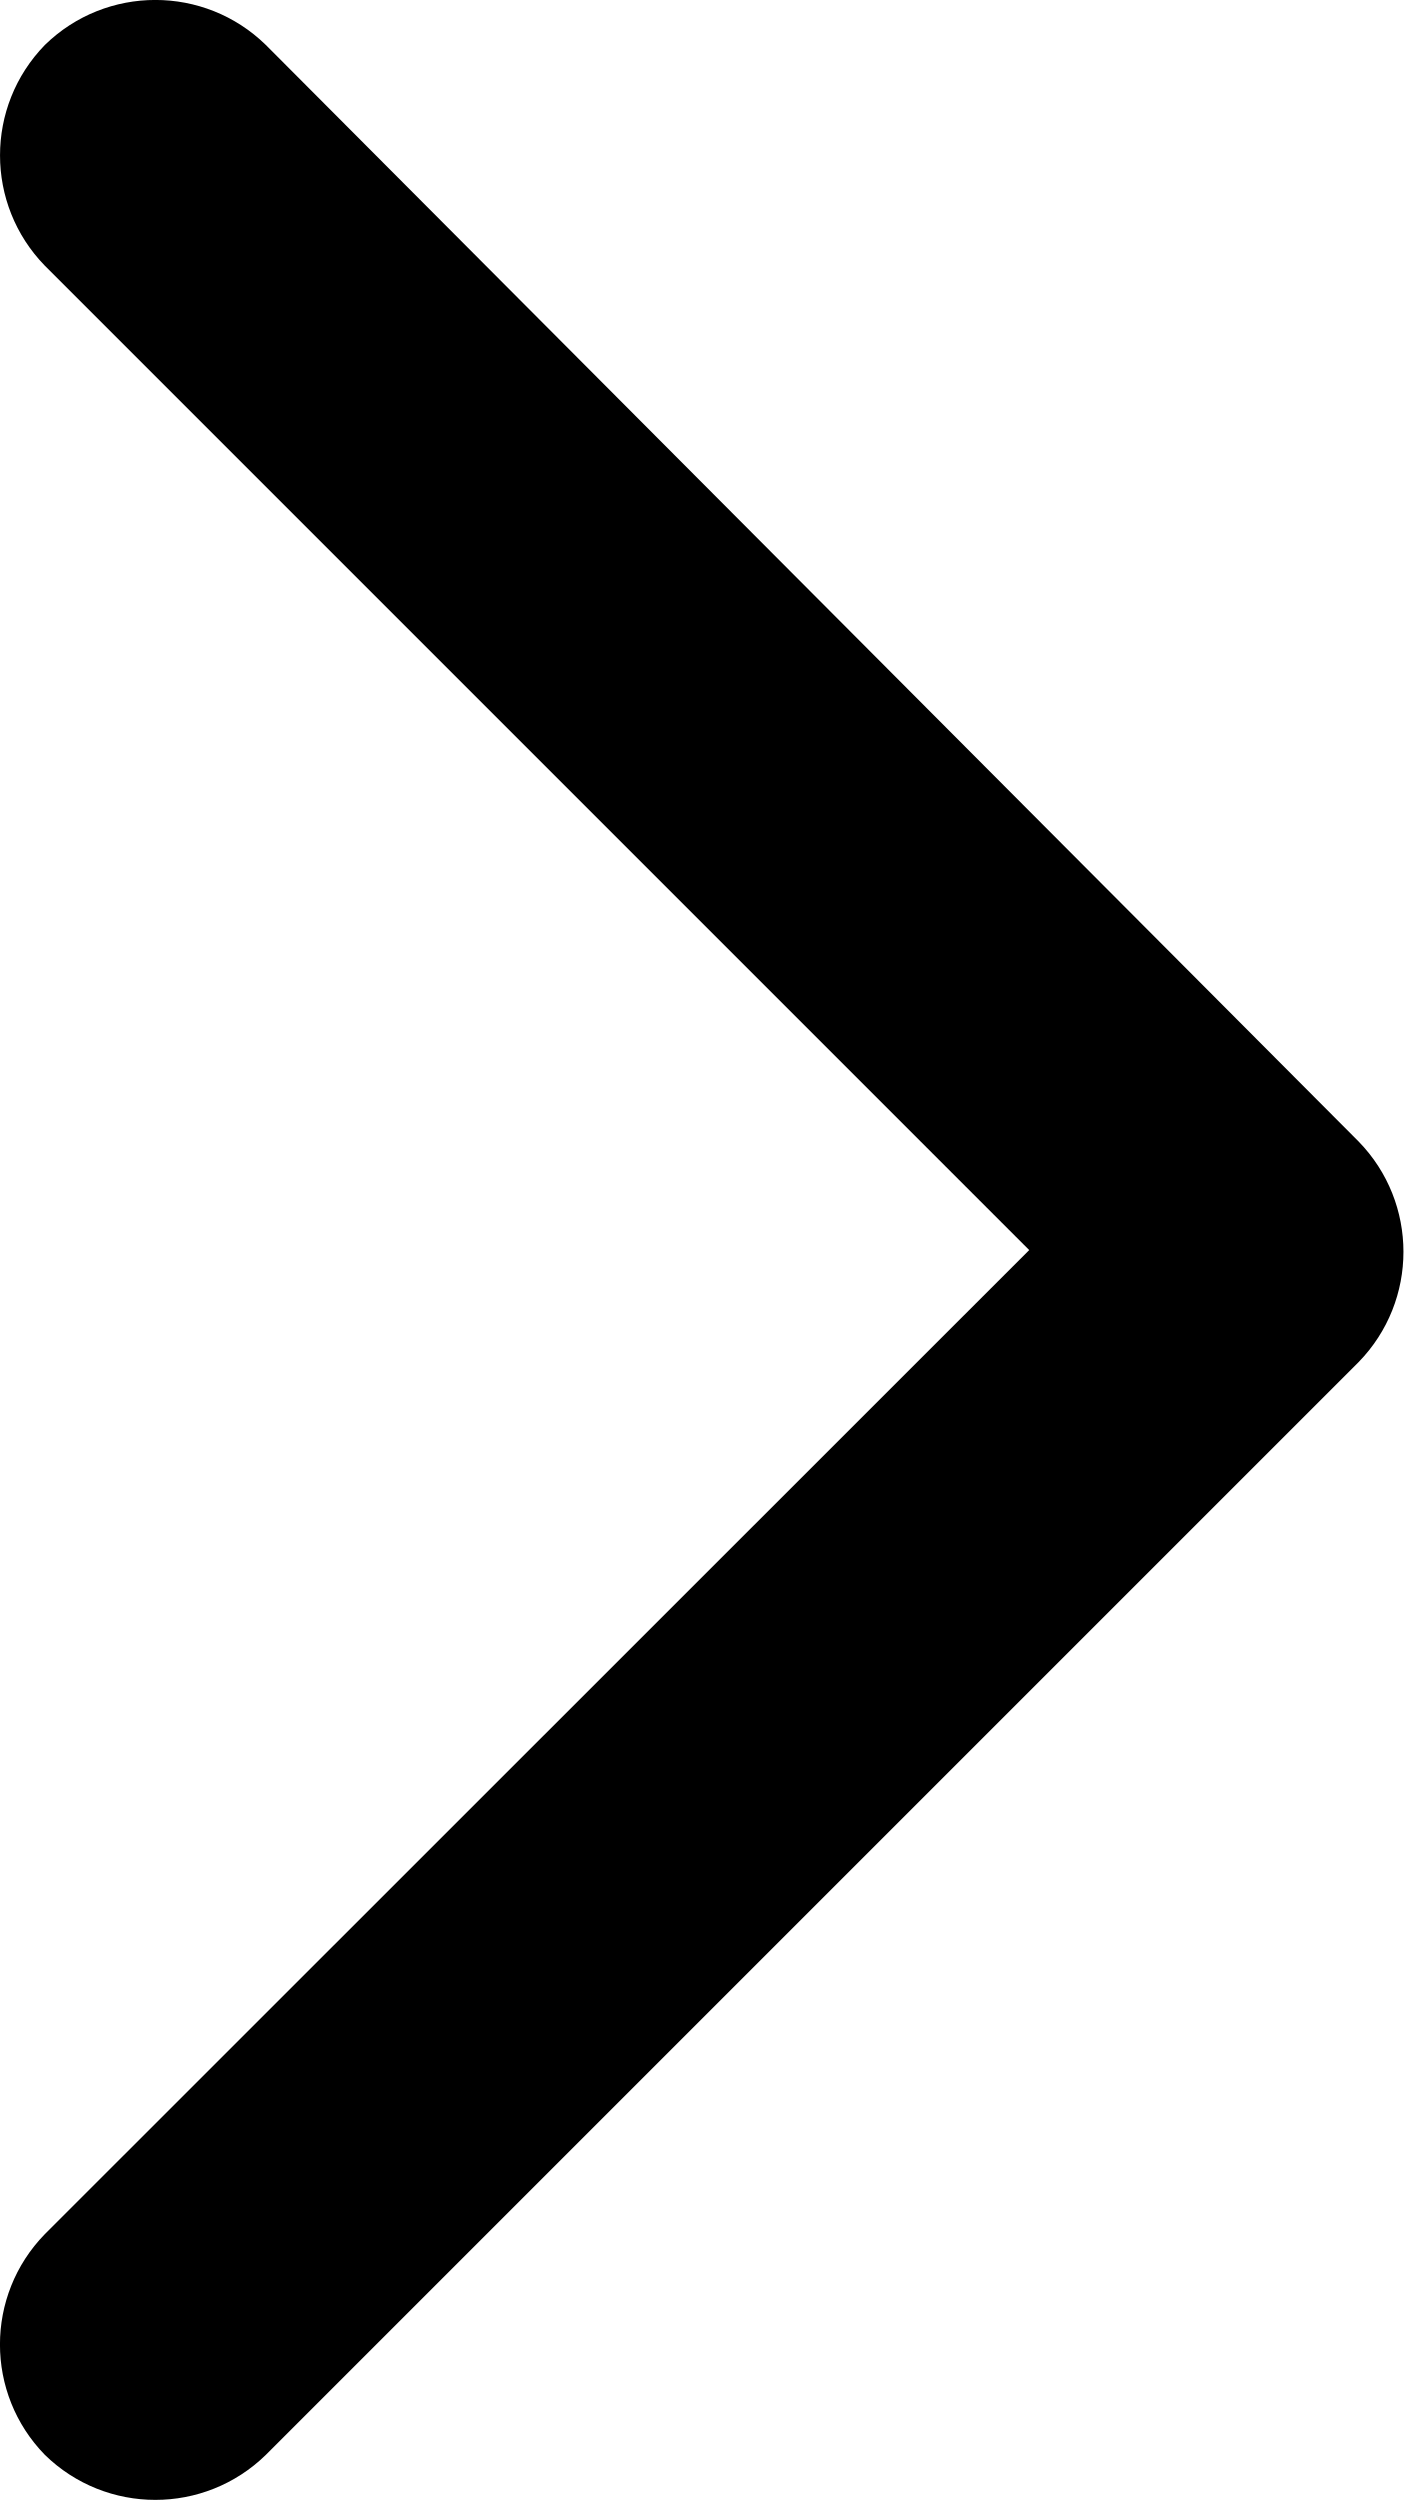
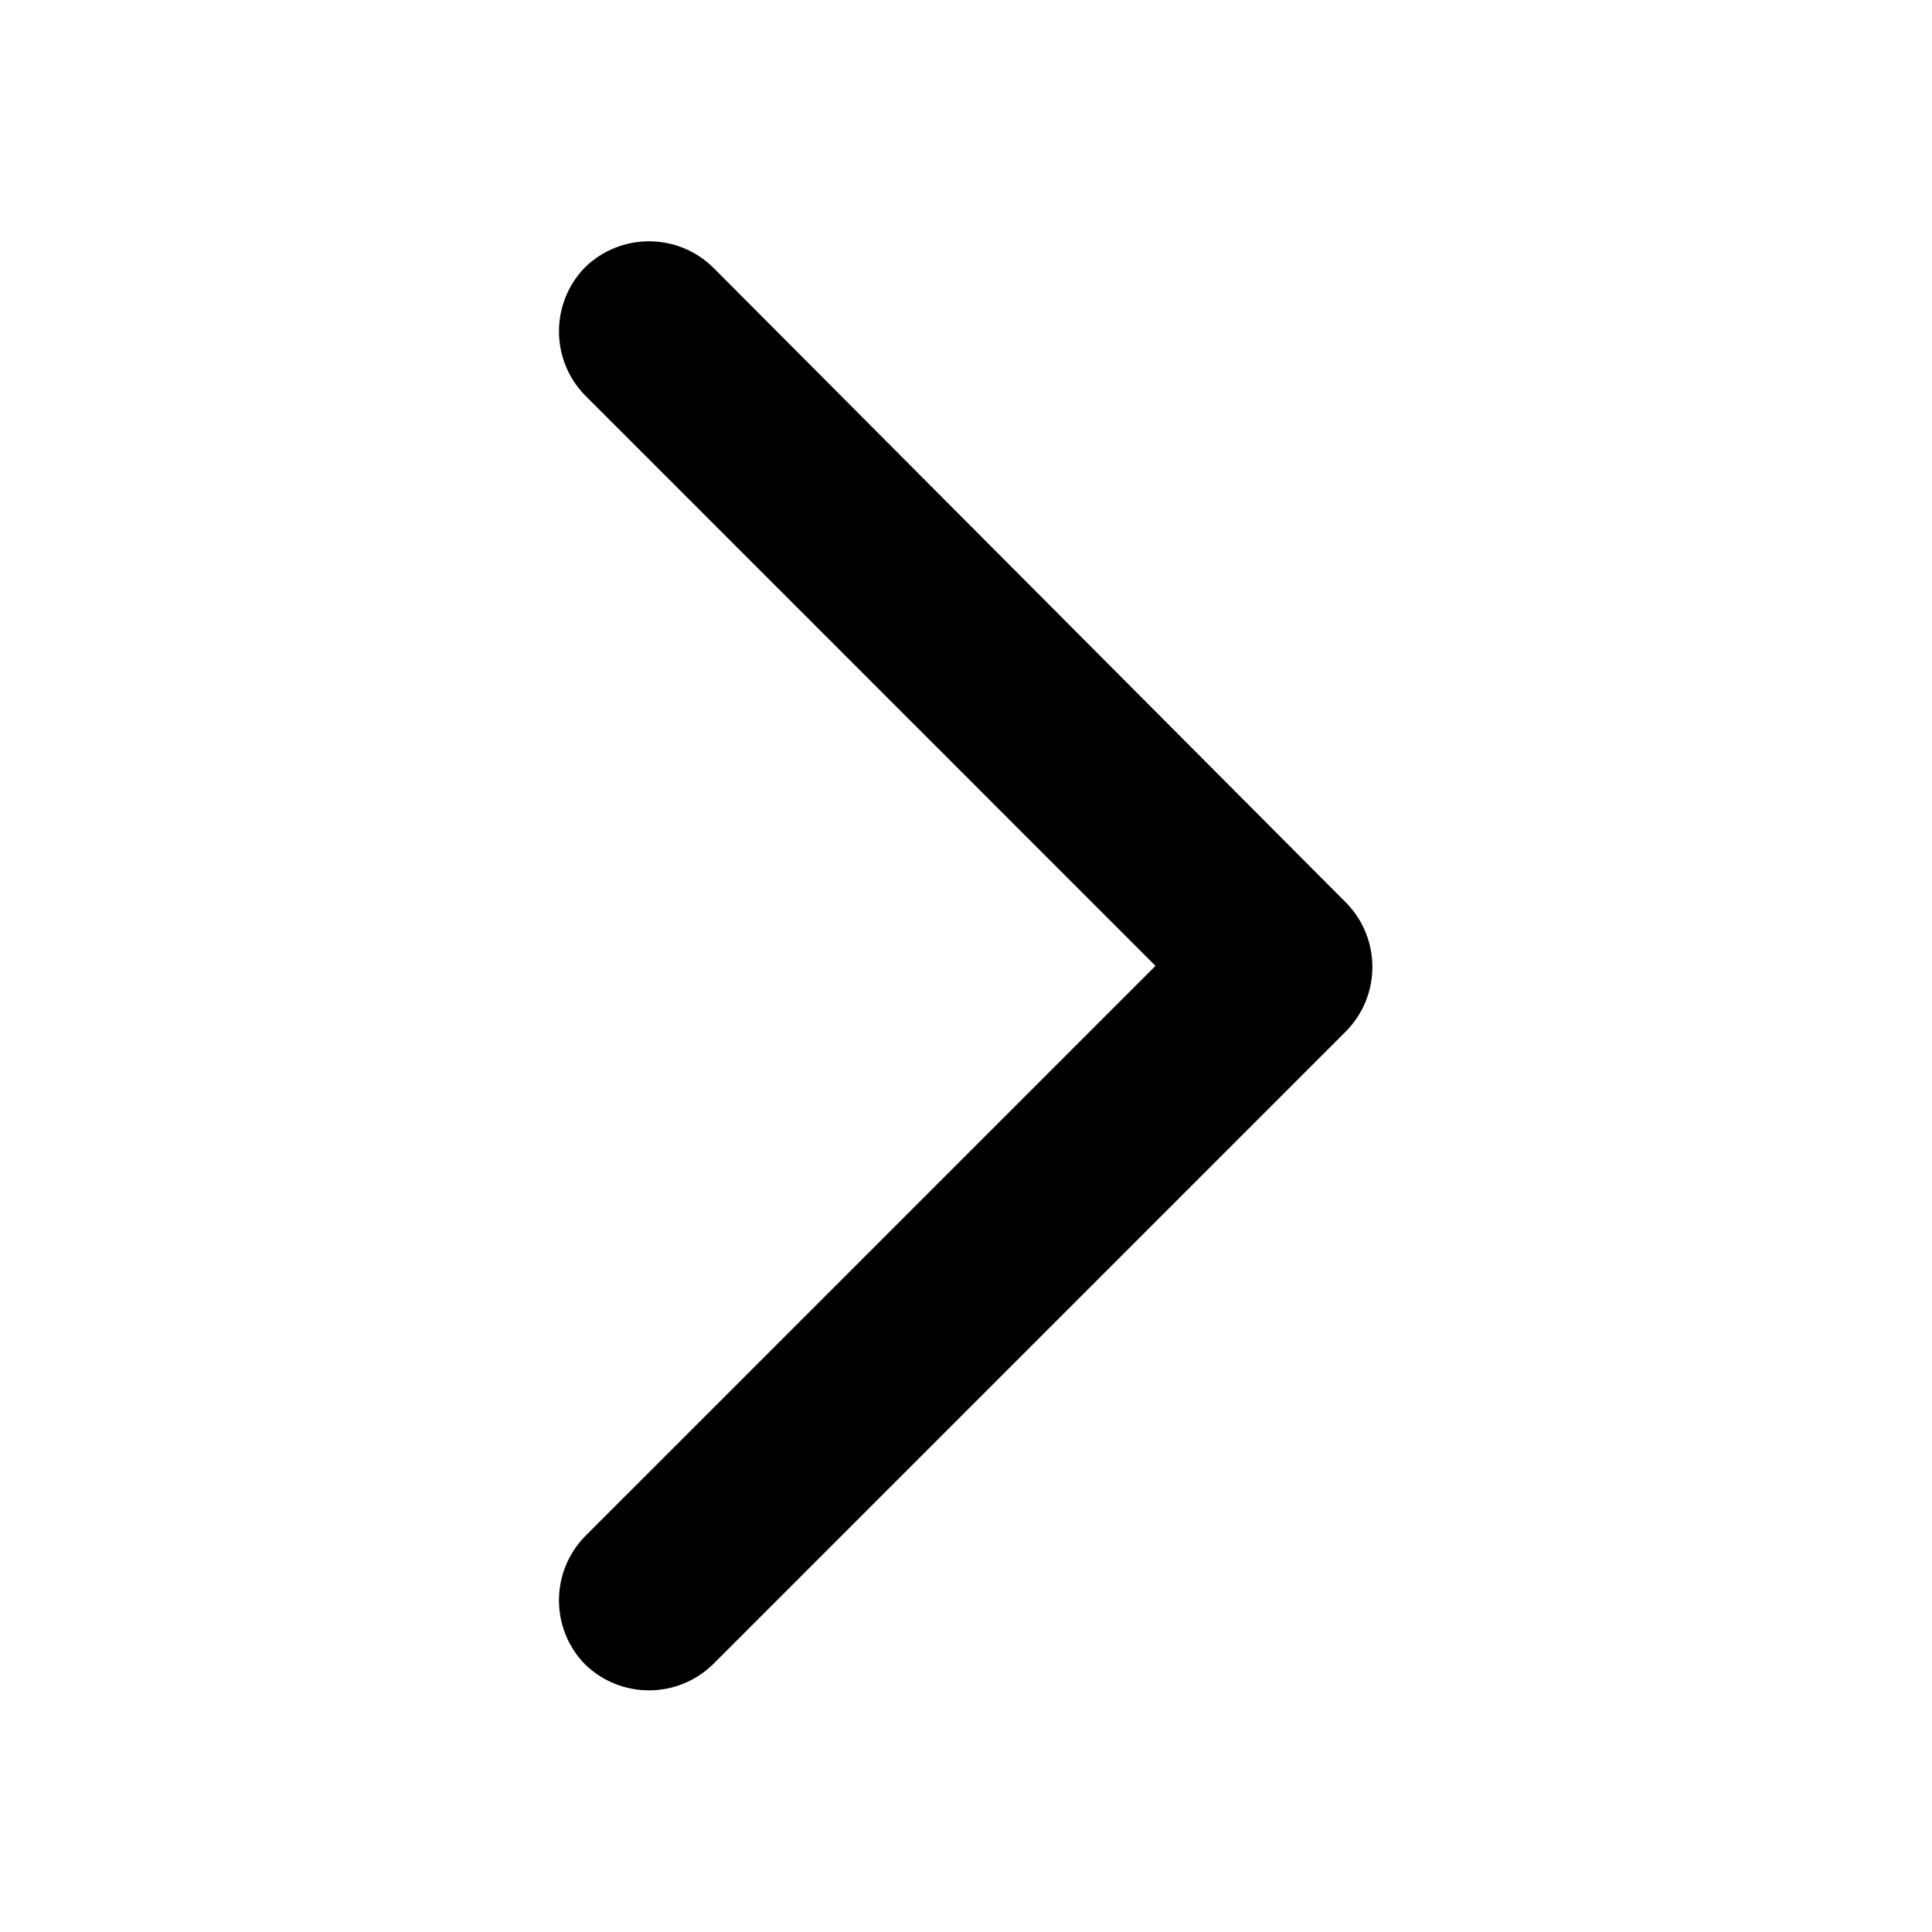
- <svg xmlns="http://www.w3.org/2000/svg" width="8.965" height="15.971" viewBox="0 0 8.965 15.971">
-   <defs>
-     <style>.a{fill-rule:evenodd;}</style>
-   </defs>
-   <g transform="translate(78.066 15.972) rotate(-90)">
-     <path class="a" d="M8.68-69.387l7.005-6.981a1.01,1.01,0,0,0,0-1.411,1.011,1.011,0,0,0-1.411,0L7.986-71.491,1.7-77.779a1.01,1.01,0,0,0-1.411,0,1.01,1.01,0,0,0,0,1.411l6.981,6.981A1.01,1.01,0,0,0,8.68-69.387Z" transform="translate(0)" />
+ <svg xmlns="http://www.w3.org/2000/svg" height="100" viewBox="0 0 100 100" width="100">
+   <clipPath id="a">
+     <path d="m0 0h100v100h-100z" />
+   </clipPath>
+   <g clip-path="url(#a)">
+     <path d="m40.756-37.311 32.9-32.784a4.745 4.745 0 0 0 0-6.624 4.746 4.746 0 0 0 -6.624 0l-29.532 29.529-29.528-29.529a4.745 4.745 0 0 0 -6.624 0 4.745 4.745 0 0 0 0 6.624l32.784 32.784a4.745 4.745 0 0 0 6.624 0z" fill-rule="evenodd" transform="matrix(0 -1 1 0 106.998 87.493)" />
  </g>
</svg>
